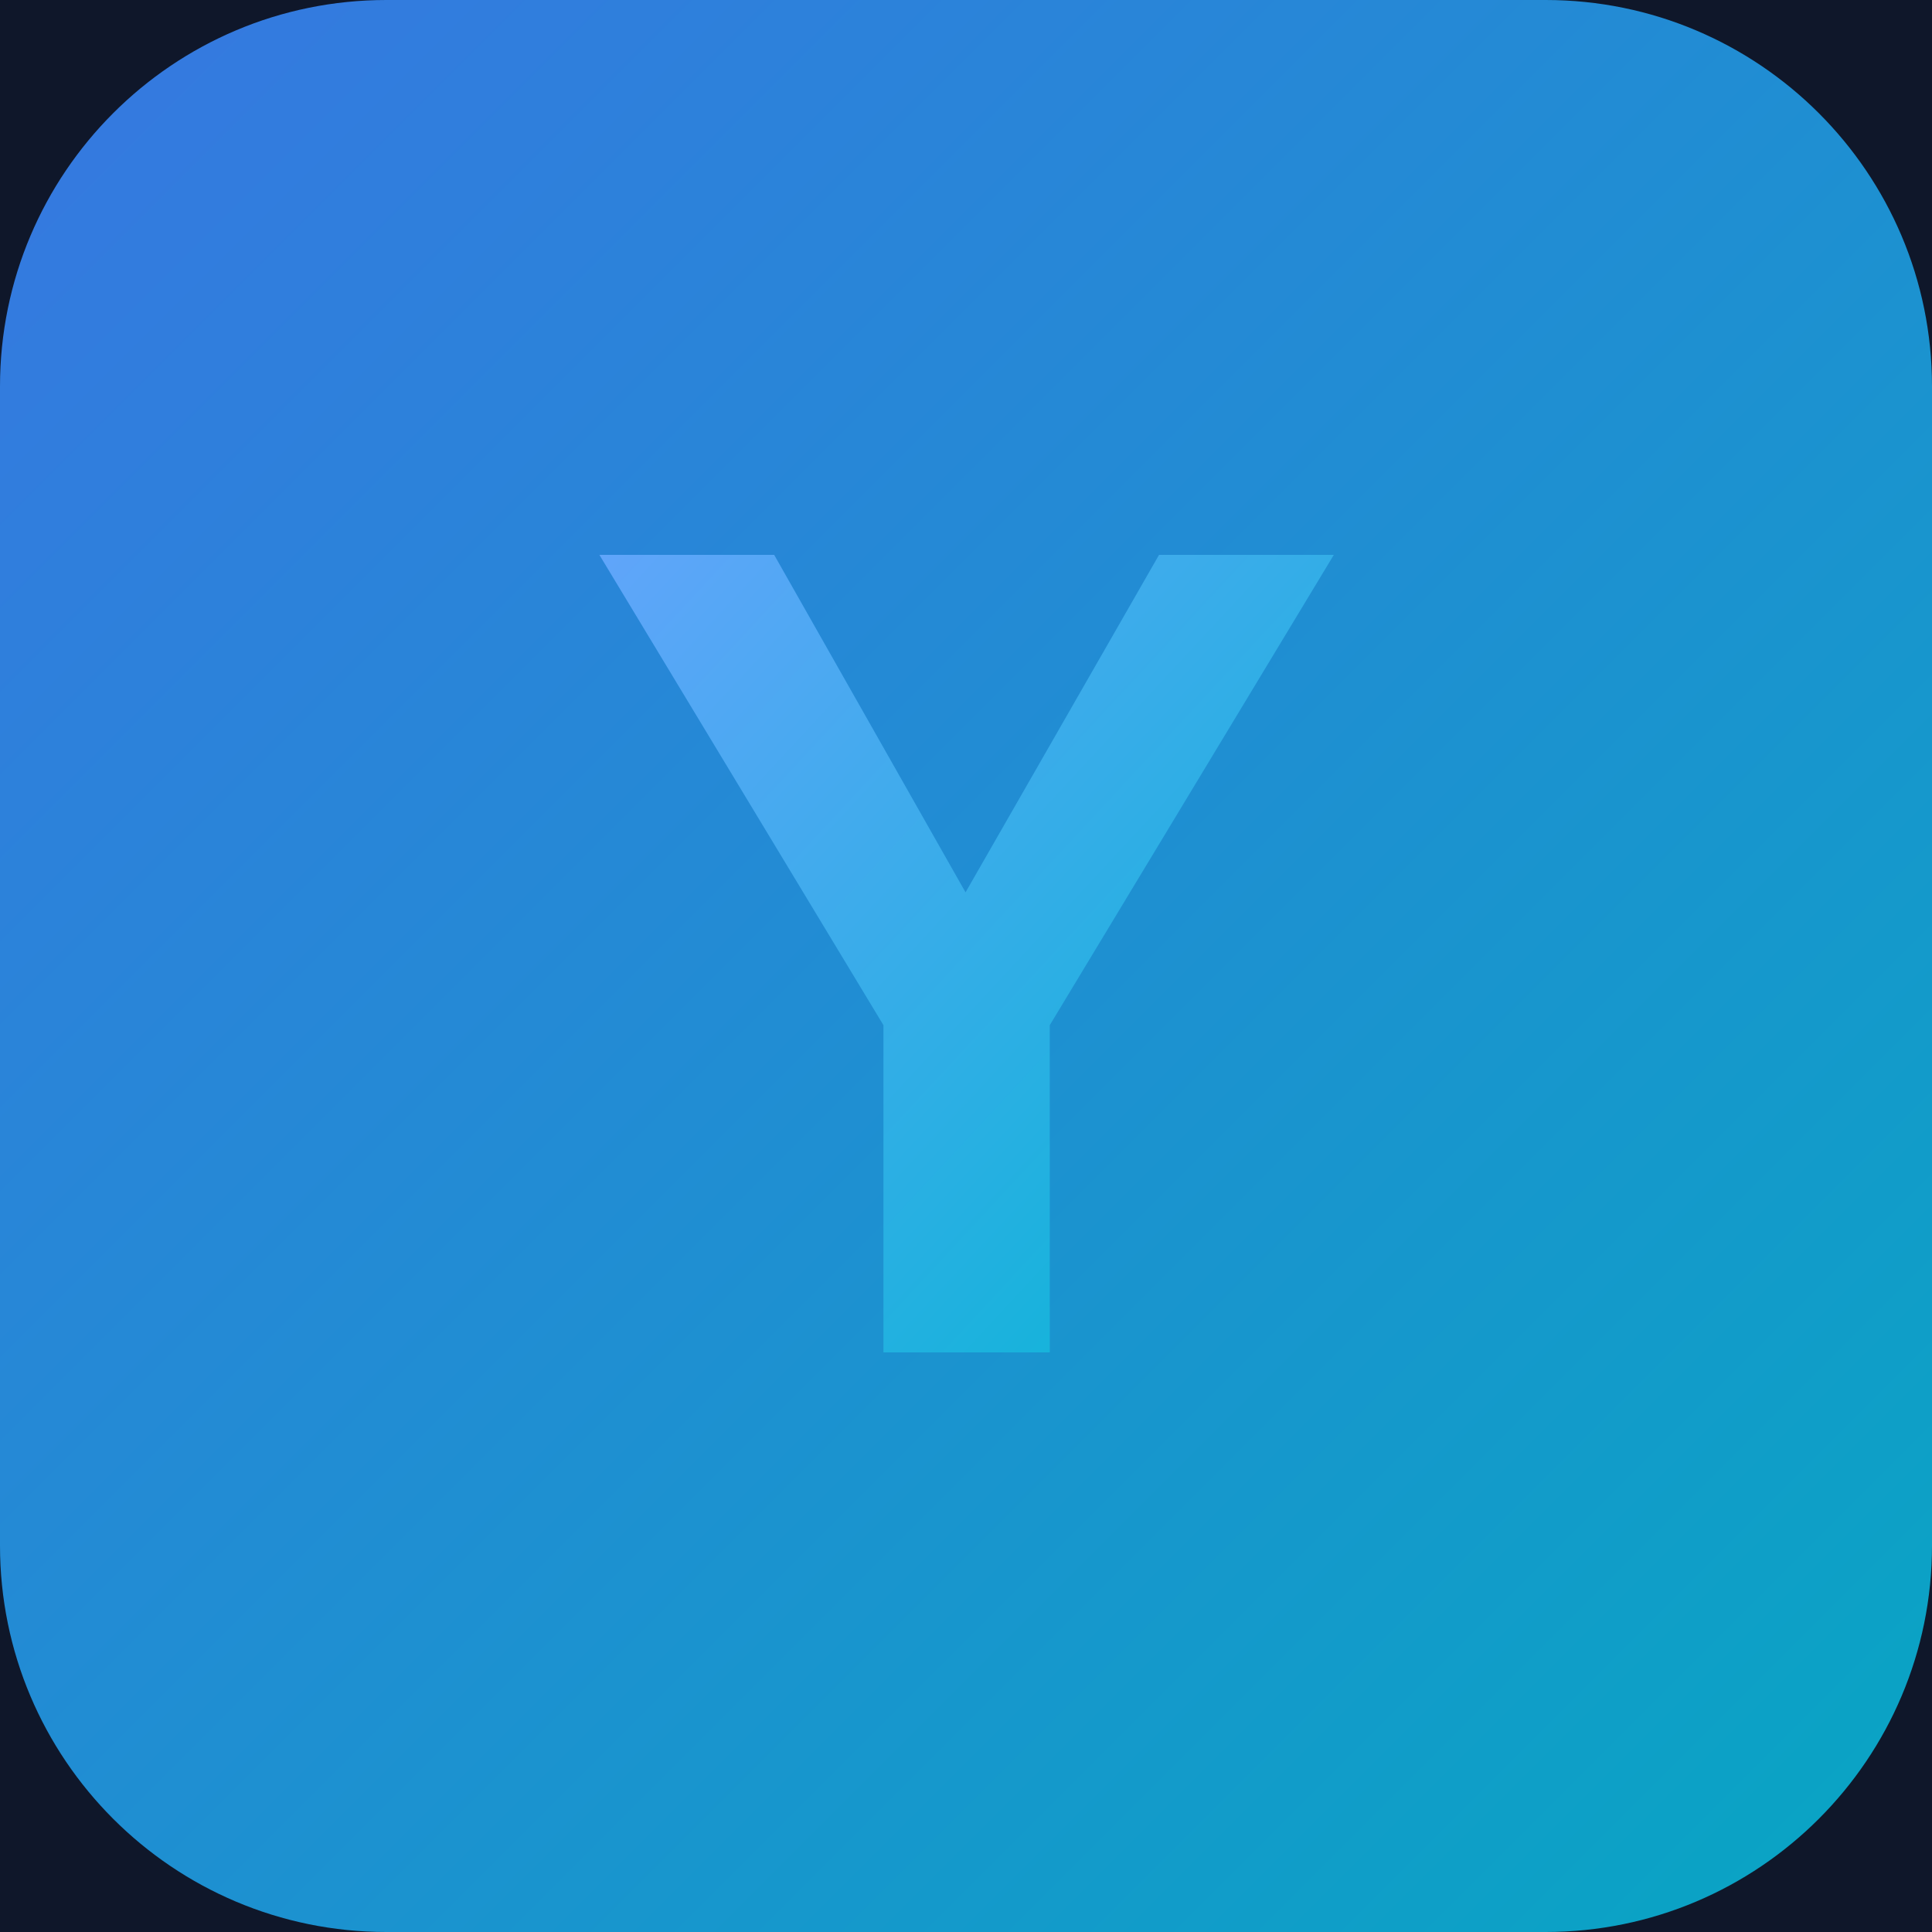
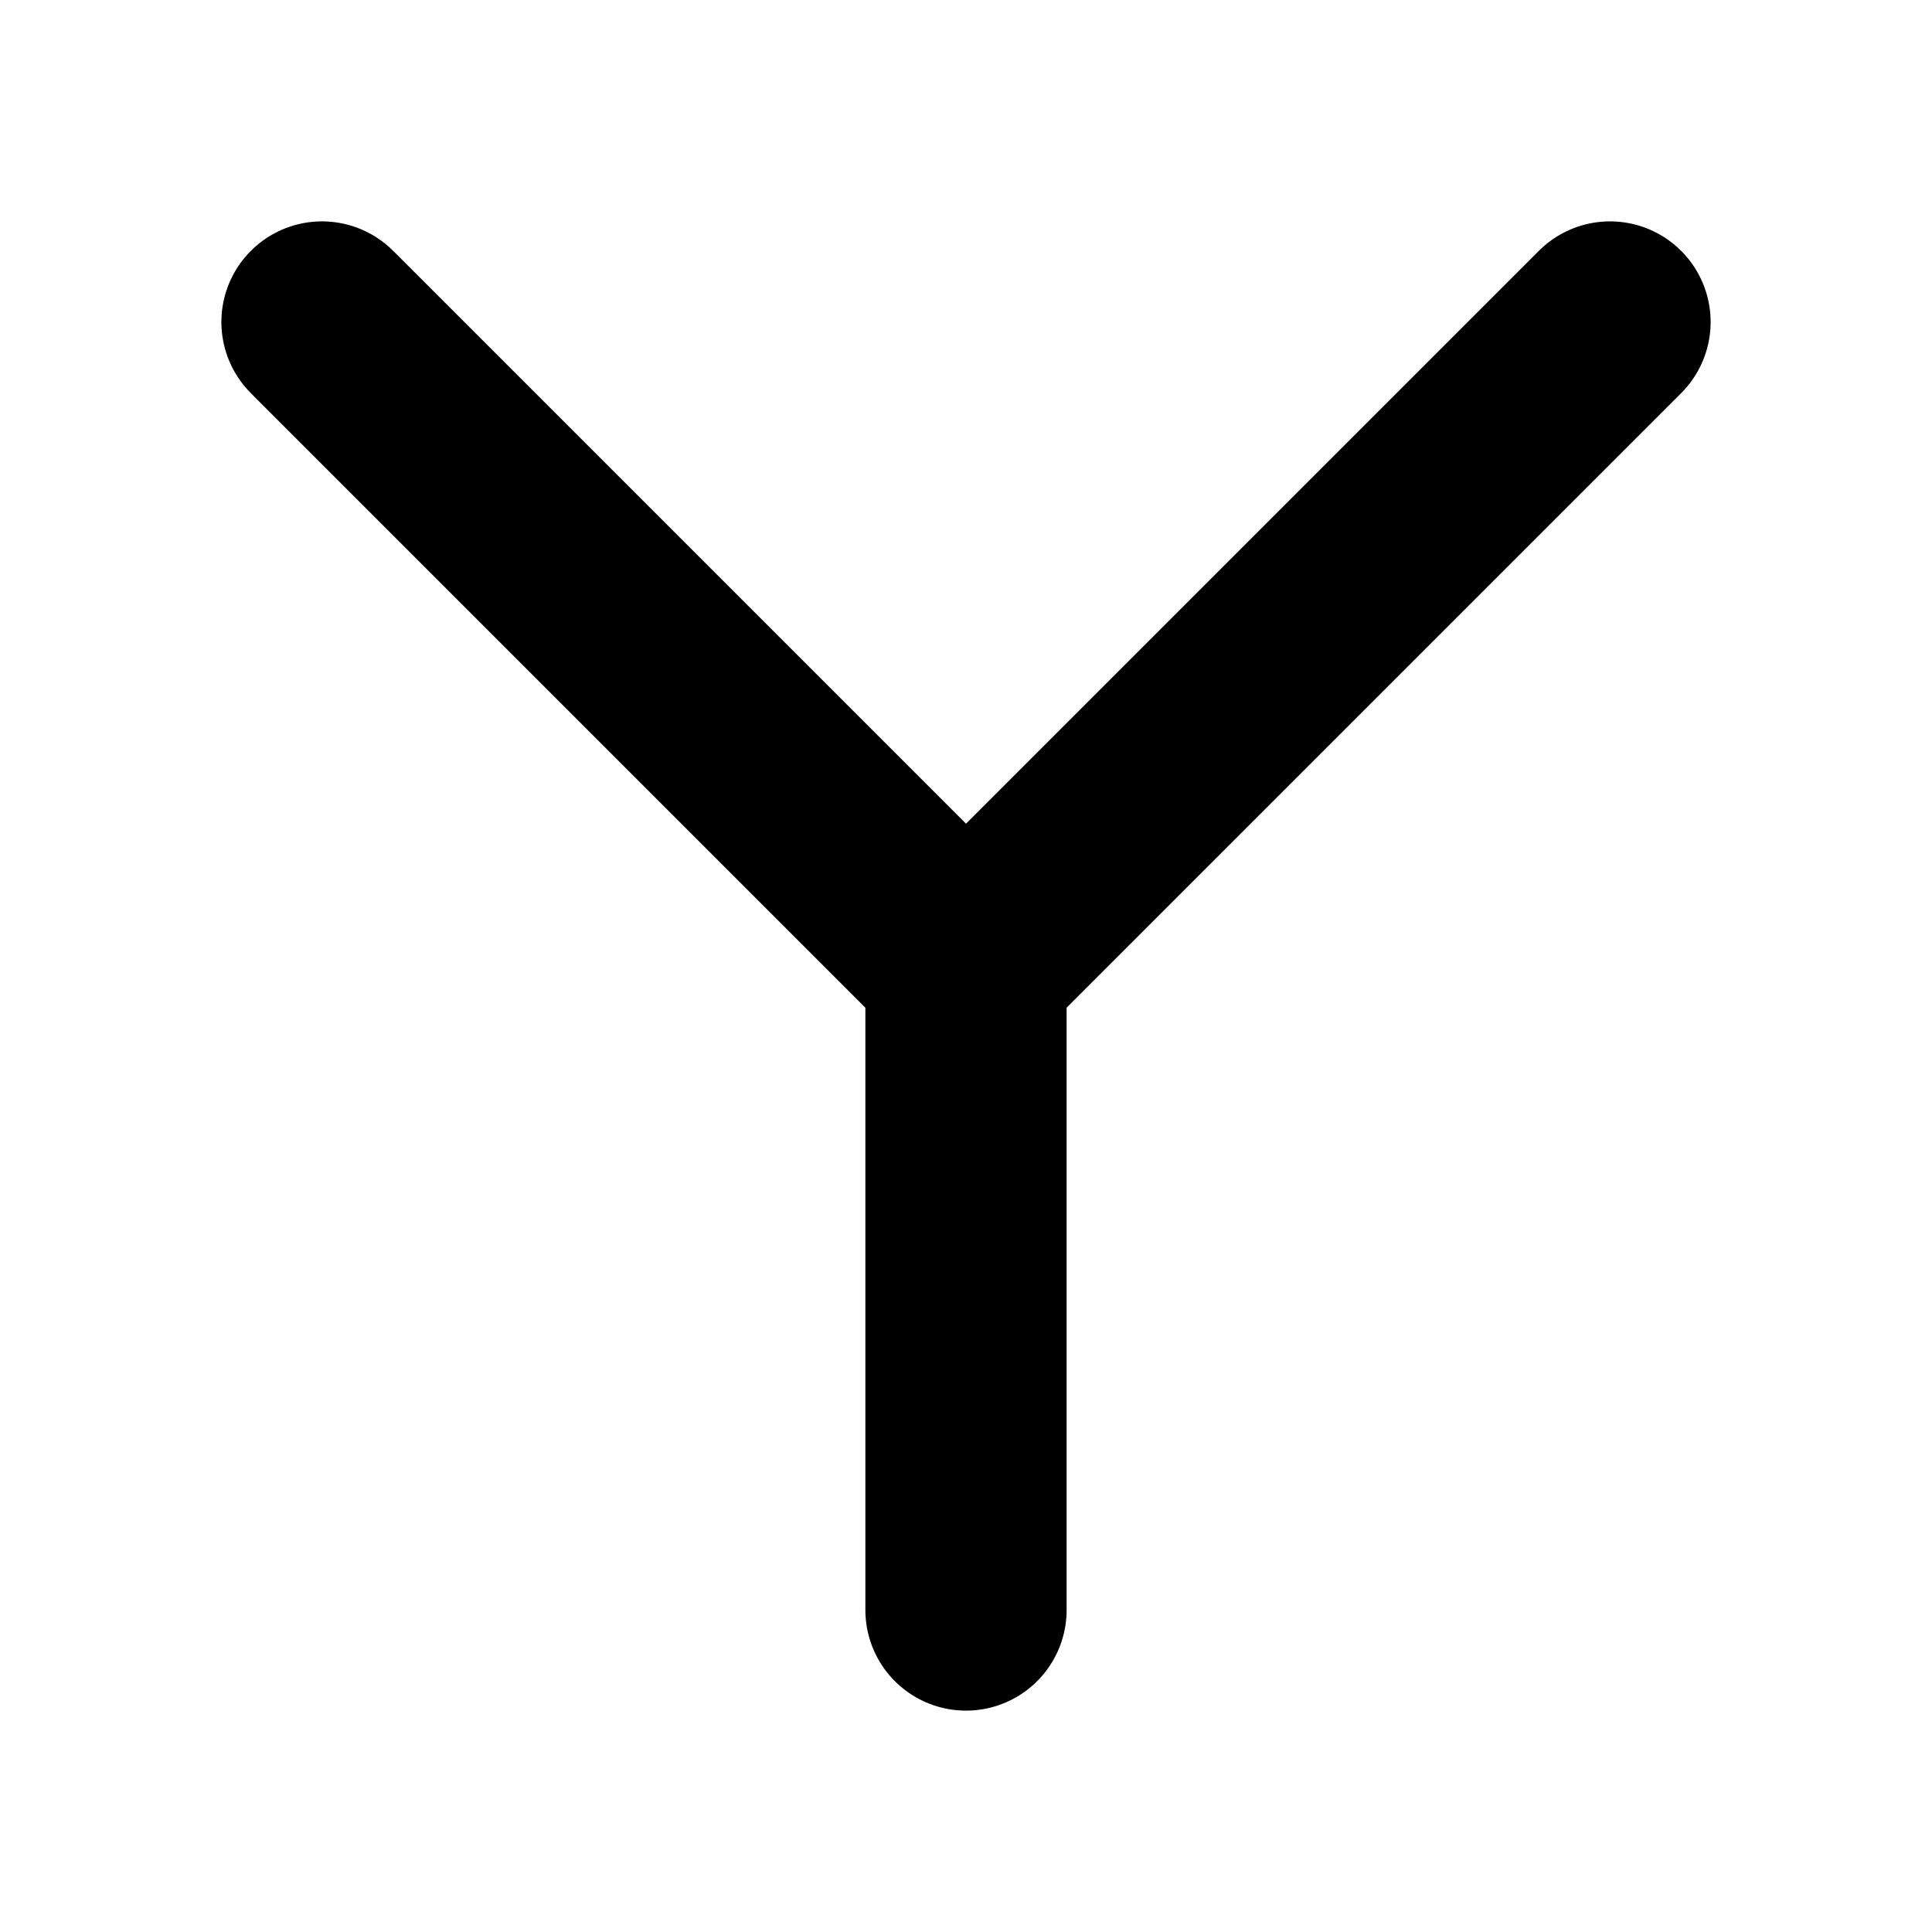
- <svg xmlns="http://www.w3.org/2000/svg" viewBox="0 0 100 100">
-   <rect width="100" height="100" fill="#0f172a" />
-   <defs>
-     <linearGradient id="bgGradient" x1="0%" y1="0%" x2="100%" y2="100%">
-       <stop offset="0%" style="stop-color:#3b82f6;stop-opacity:0.9" />
-       <stop offset="100%" style="stop-color:#06b6d4;stop-opacity:0.9" />
-     </linearGradient>
-     <linearGradient id="textGradient" x1="0%" y1="0%" x2="100%" y2="100%">
-       <stop offset="0%" style="stop-color:#60a5fa;stop-opacity:1" />
-       <stop offset="100%" style="stop-color:#06b6d4;stop-opacity:1" />
-     </linearGradient>
-   </defs>
-   <rect width="100" height="100" rx="20" fill="url(#bgGradient)" />
-   <text x="50" y="70" font-family="Arial, sans-serif" font-size="60" font-weight="bold" text-anchor="middle" fill="url(#textGradient)" letter-spacing="2">Y</text>
+ <svg xmlns="http://www.w3.org/2000/svg" width="512" height="512" viewBox="0 0 24 24">
+   <path d="M4 4l8 8 8-8M12 12v8" stroke="#000000" stroke-width="2.5" stroke-linecap="round" stroke-linejoin="round" fill="none" />
</svg>
